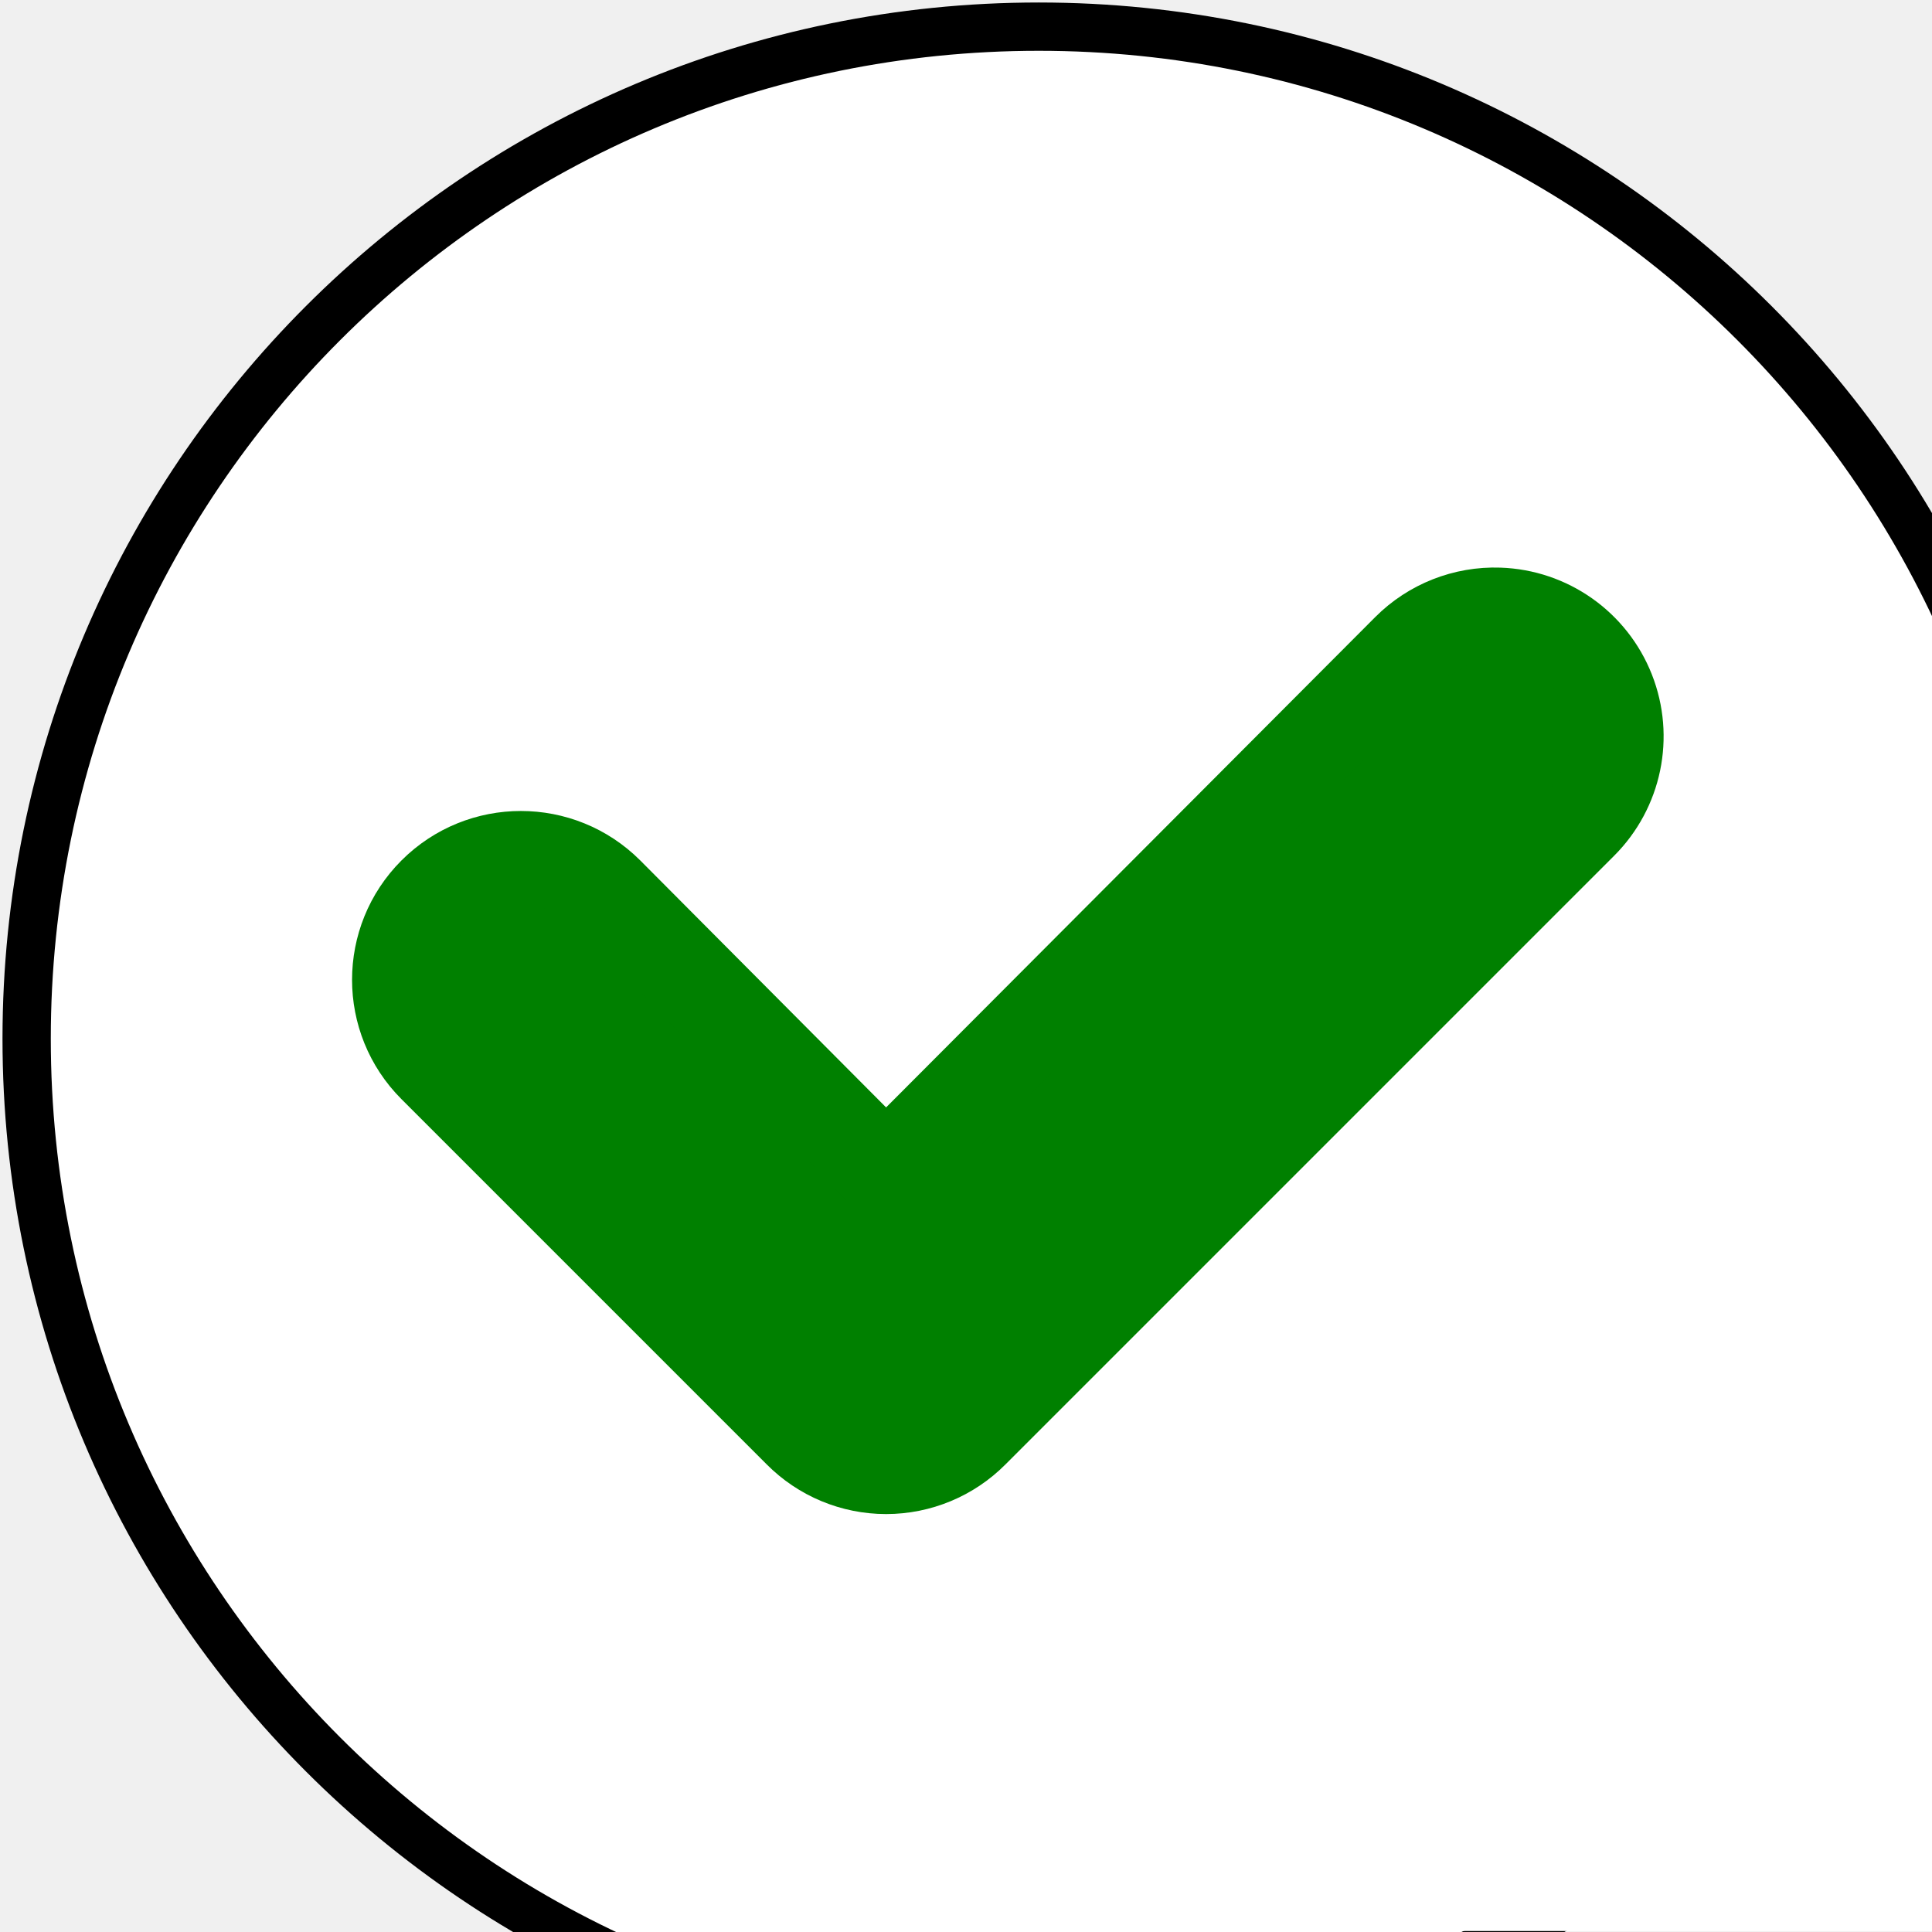
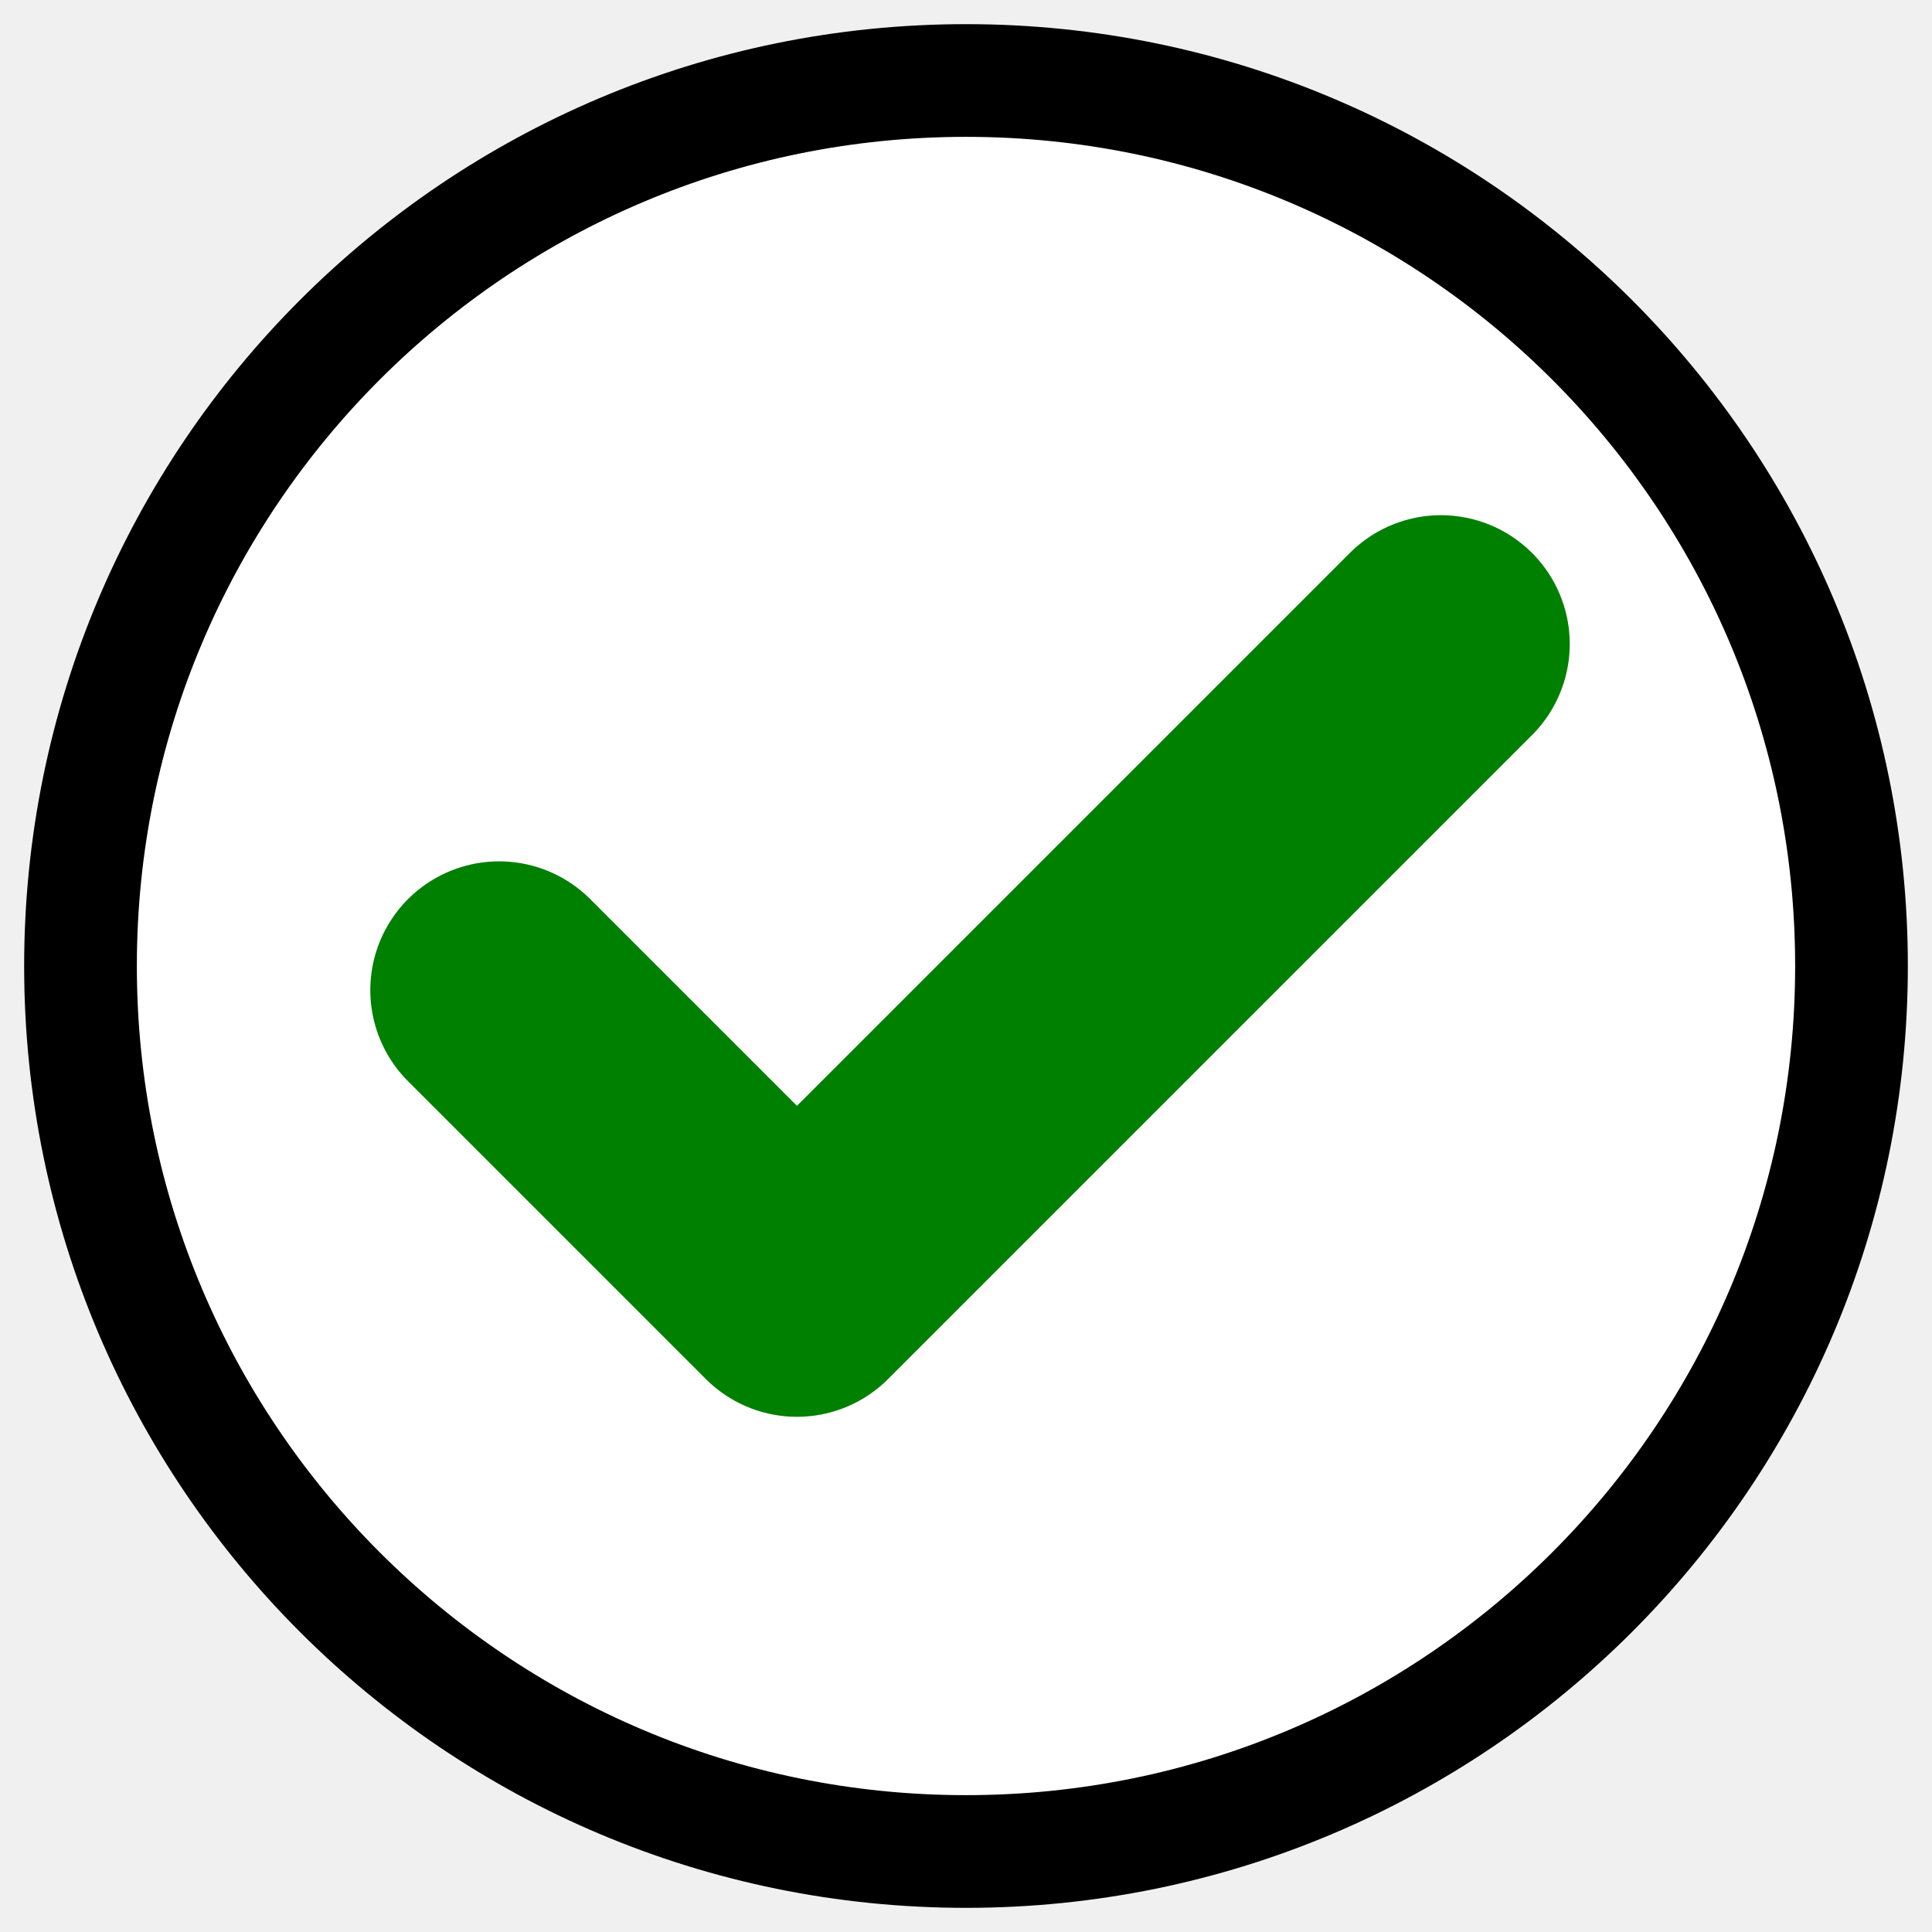
- <svg xmlns="http://www.w3.org/2000/svg" width="800px" height="800px" viewBox="0 0 24 24" id="verified" class="icon glyph" version="1.1">
-   <defs id="defs1">
-     <linearGradient id="swatch4">
-       <stop style="stop-color:#3f3f3f;stop-opacity:1;" offset="0" id="stop4" />
-     </linearGradient>
-   </defs>
-   <circle style="display:inline;fill:#ffffff;fill-opacity:1;stroke:#000000;stroke-width:0.6;stroke-dasharray:none;stroke-opacity:1" id="path4" cx="12.904" cy="12.904" r="12.573" />
-   <rect style="display:inline;fill:#ffffff;fill-opacity:1;stroke:none;stroke-width:1.911;stroke-opacity:1" id="rect21" width="12.083" height="11.778" x="11.918" y="12.21" ry="0" />
-   <path d="m 18.62,7.63 a 1.518,1.518 0 0 0 -1.126,0.444 L 11.007,14.577 7.544,11.098 a 1.518,1.518 0 0 0 -2.147,2.147 l 4.537,4.537 a 1.512,1.512 0 0 0 2.147,0 L 19.642,10.221 A 1.518,1.518 0 0 0 18.62,7.63 Z" style="display:inline;stroke:#008000;stroke-width:1.158;stroke-dasharray:none;fill:#008000" id="path3" />
+ <svg xmlns="http://www.w3.org/2000/svg" width="24" height="24" viewBox="0 0 24 24">
+   <circle cx="12" cy="12" r="11" fill="#ffffff" stroke="#000000" stroke-width="1.4" />
+   <path d="M6.2 12.3l3.7 3.7 8-8" fill="none" stroke="#008000" stroke-width="3.2" stroke-linecap="round" stroke-linejoin="round" />
</svg>
